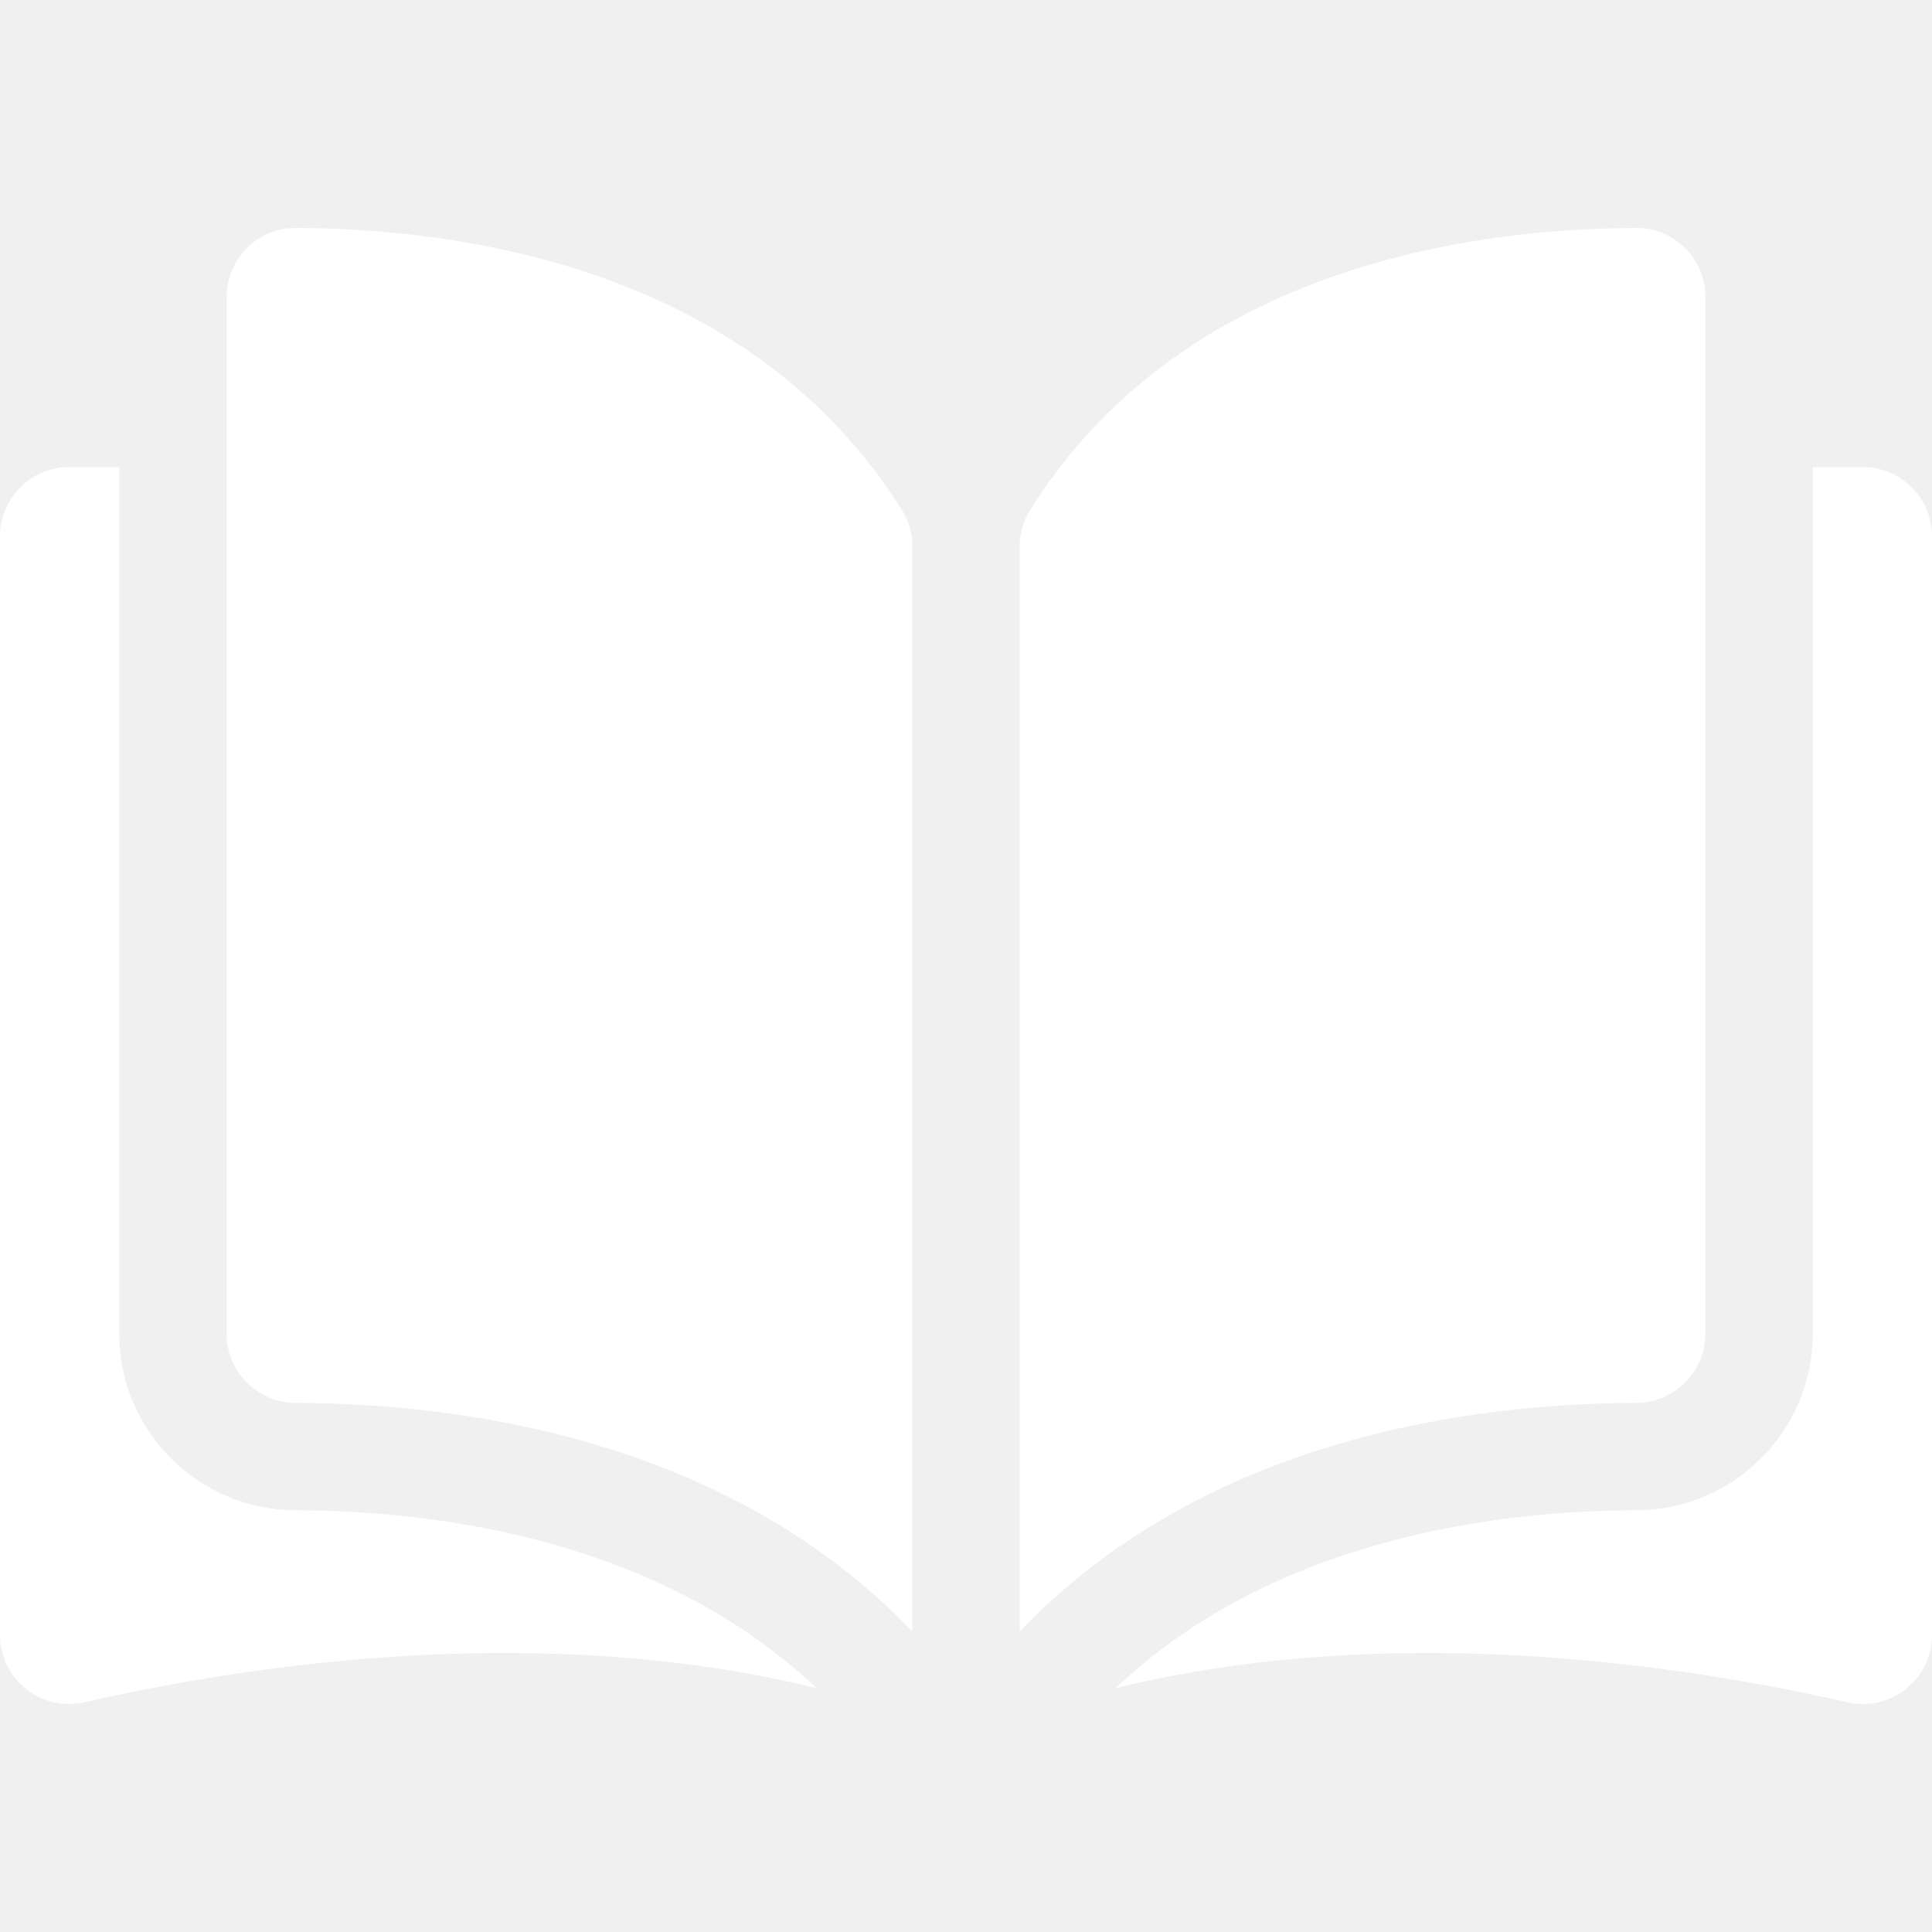
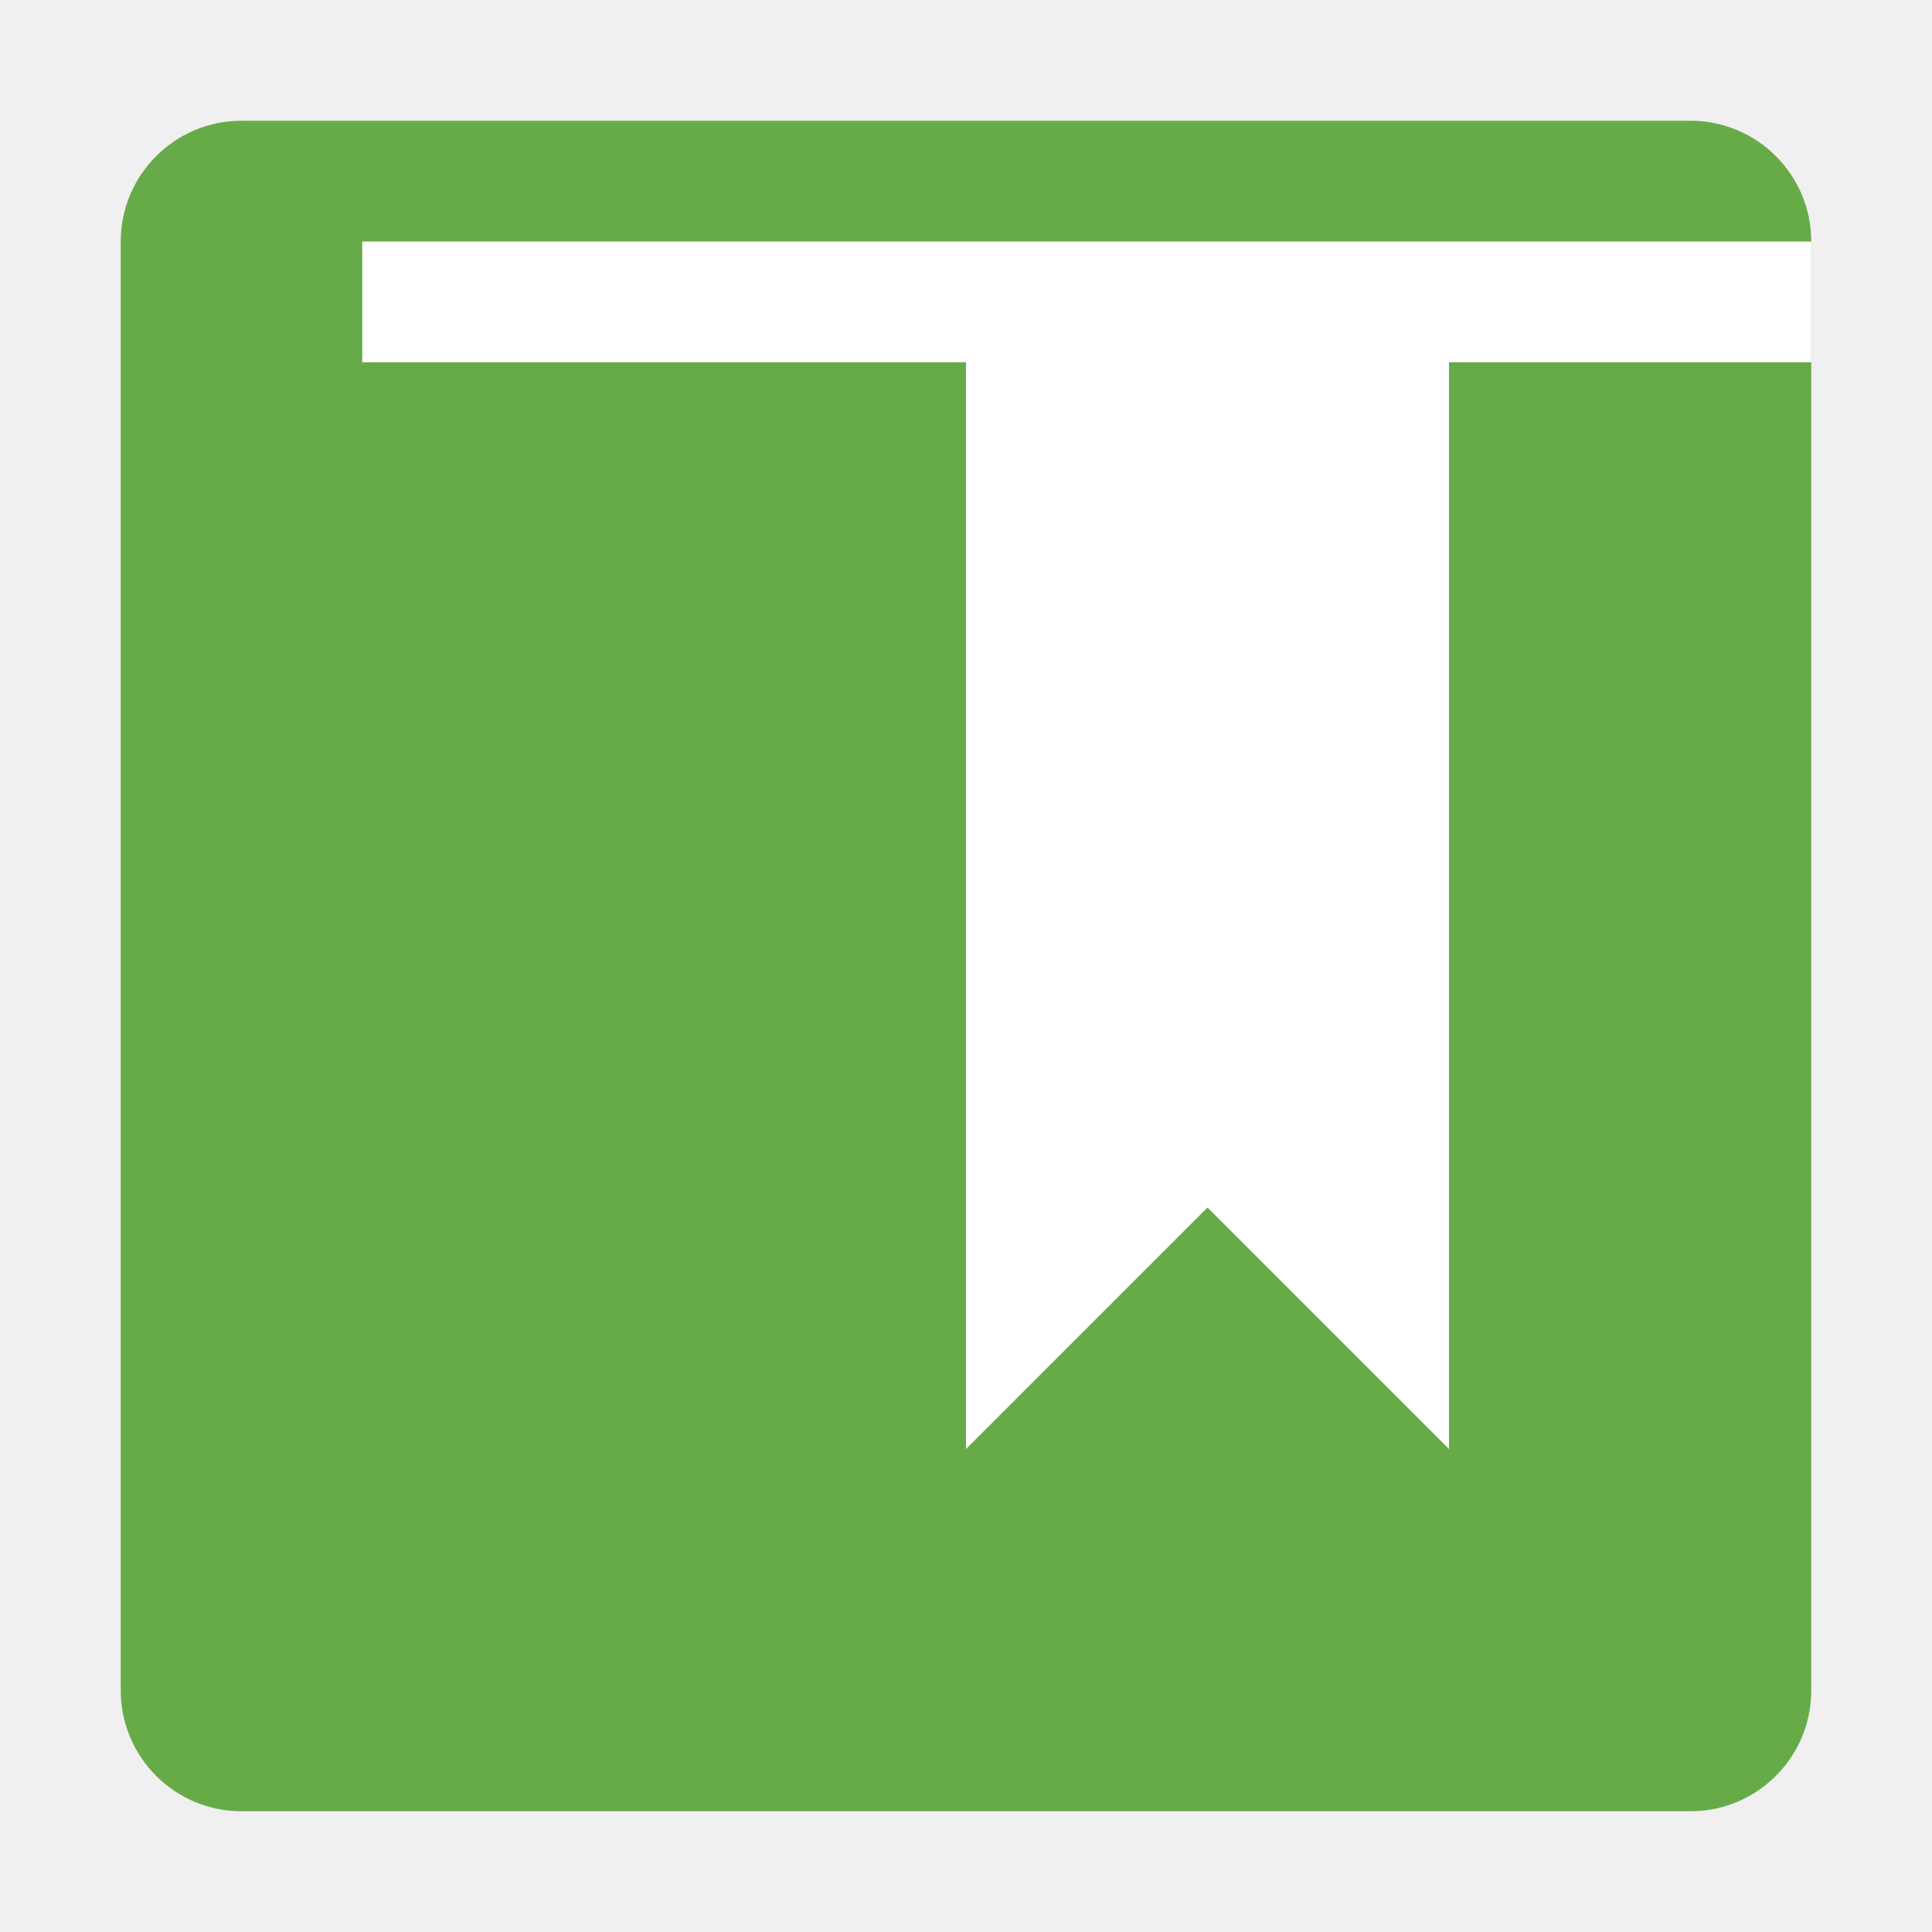
- <svg xmlns="http://www.w3.org/2000/svg" version="1.1" id="Layer_1" x="0px" y="0px" viewBox="0 0 296.999 296.999" style="enable-background:new 0 0 296.999 296.999;" xml:space="preserve" width="512px" height="512px">
-   <g>
-     <g>
-       <g>
-         <path d="M45.432,35.049c-0.008,0-0.017,0-0.025,0c-2.809,0-5.451,1.095-7.446,3.085c-2.017,2.012-3.128,4.691-3.128,7.543     v159.365c0,5.844,4.773,10.61,10.641,10.625c24.738,0.059,66.184,5.215,94.776,35.136V84.023c0-1.981-0.506-3.842-1.461-5.382     C115.322,40.849,70.226,35.107,45.432,35.049z" fill="#FFFFFF" />
-         <path d="M262.167,205.042V45.676c0-2.852-1.111-5.531-3.128-7.543c-1.995-1.99-4.639-3.085-7.445-3.085c-0.009,0-0.018,0-0.026,0     c-24.793,0.059-69.889,5.801-93.357,43.593c-0.955,1.54-1.46,3.401-1.46,5.382v166.779     c28.592-29.921,70.038-35.077,94.776-35.136C257.394,215.651,262.167,210.885,262.167,205.042z" fill="#FFFFFF" />
-         <path d="M286.373,71.801h-7.706v133.241c0,14.921-12.157,27.088-27.101,27.125c-20.983,0.05-55.581,4.153-80.084,27.344     c42.378-10.376,87.052-3.631,112.512,2.171c3.179,0.724,6.464-0.024,9.011-2.054c2.538-2.025,3.994-5.052,3.994-8.301V82.427     C297,76.568,292.232,71.801,286.373,71.801z" fill="#FFFFFF" />
-         <path d="M18.332,205.042V71.801h-7.706C4.768,71.801,0,76.568,0,82.427v168.897c0,3.25,1.456,6.276,3.994,8.301     c2.545,2.029,5.827,2.78,9.011,2.054c25.46-5.803,70.135-12.547,112.511-2.171c-24.502-23.19-59.1-27.292-80.083-27.342     C30.49,232.13,18.332,219.963,18.332,205.042z" fill="#FFFFFF" />
+ <svg xmlns="http://www.w3.org/2000/svg" width="16px" height="16px" viewBox="0 0 16 16" version="1.1">
+   <defs />
+   <g id="Page-1" stroke="none" stroke-width="1" fill="none" fill-rule="evenodd">
+     <g id="story">
+       <g id="Story" transform="translate(1, 1)">
+         <path d="M13,14 L1,14 C0.448,14 0,13.552 0,13 L0,1 C0,0.448 0.448,0 1,0 L13,0 C13.552,0 14,0.448 14,1 L14,13 C14,13.552 13.552,14 13,14" id="Fill-1" fill="#67AB49" />
+         <path d="M7,2 L7,11 L9,9 L11,11 L11,2 L14,2 L14,1 L2,1 L2,2 L7,2 Z" id="Fill-2" fill="#FFFFFF" />
      </g>
    </g>
  </g>
-   <g>
- </g>
-   <g>
- </g>
-   <g>
- </g>
-   <g>
- </g>
-   <g>
- </g>
-   <g>
- </g>
-   <g>
- </g>
-   <g>
- </g>
-   <g>
- </g>
-   <g>
- </g>
-   <g>
- </g>
-   <g>
- </g>
-   <g>
- </g>
-   <g>
- </g>
-   <g>
- </g>
</svg>
